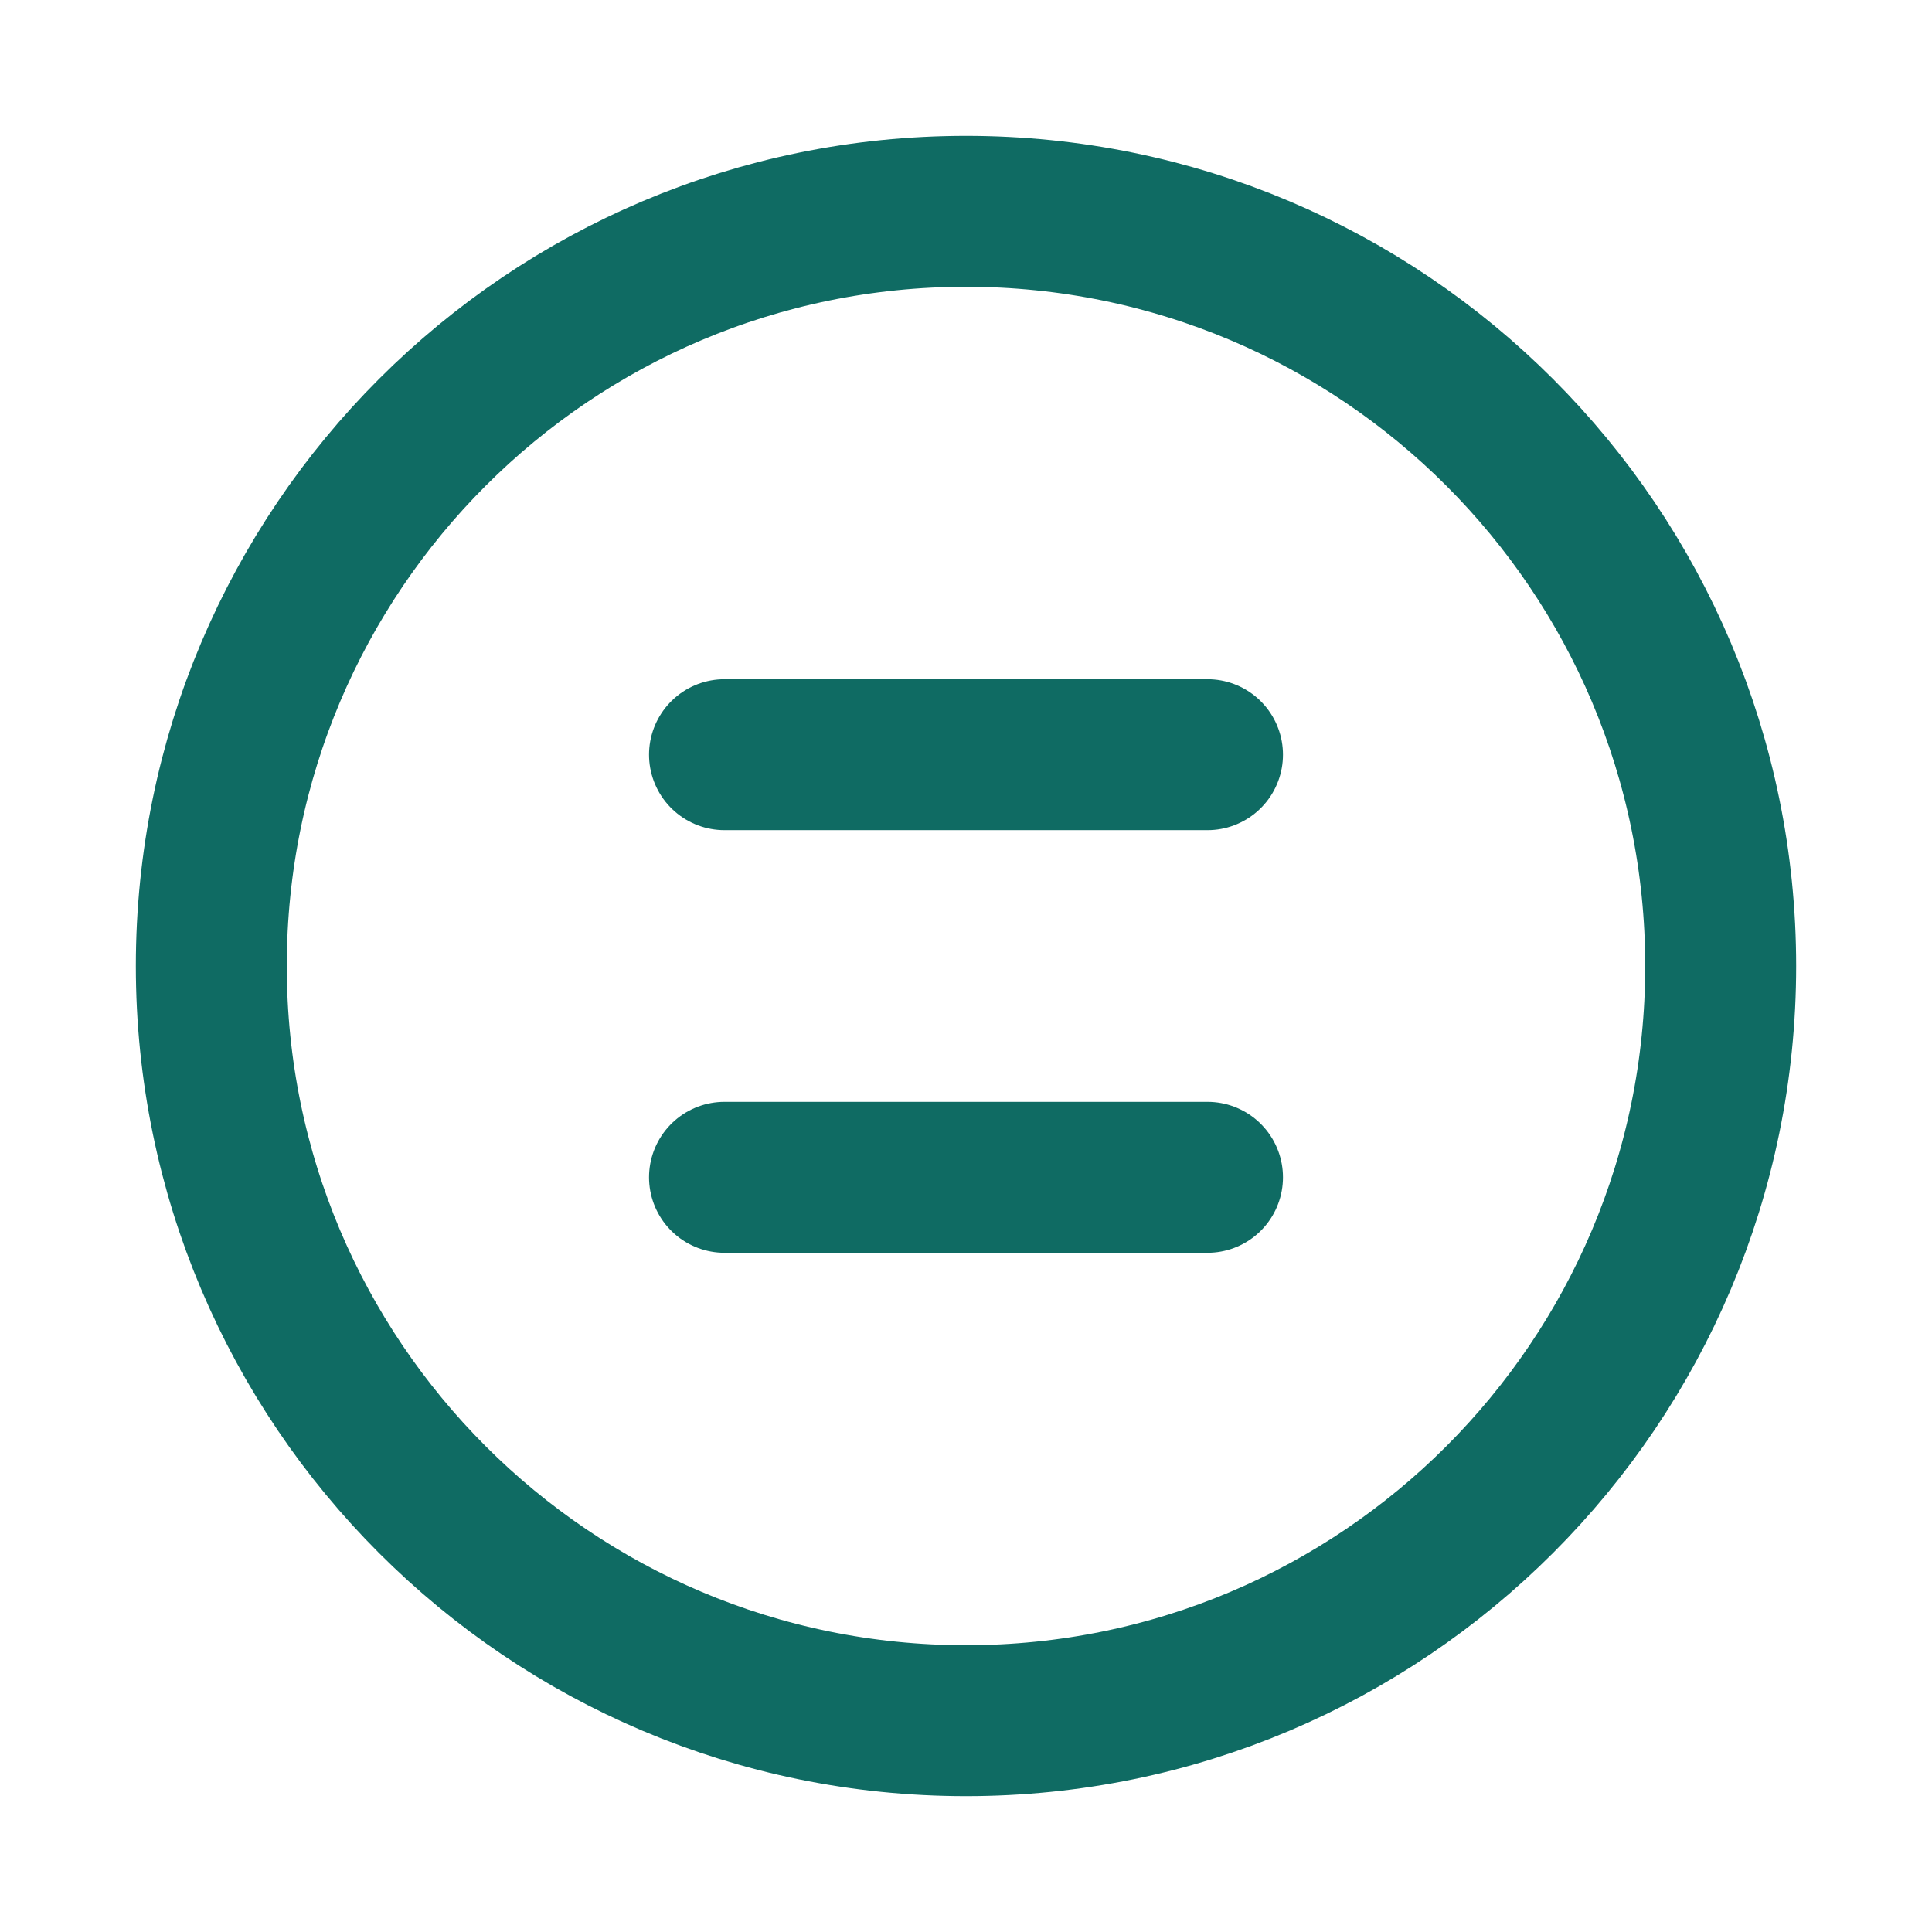
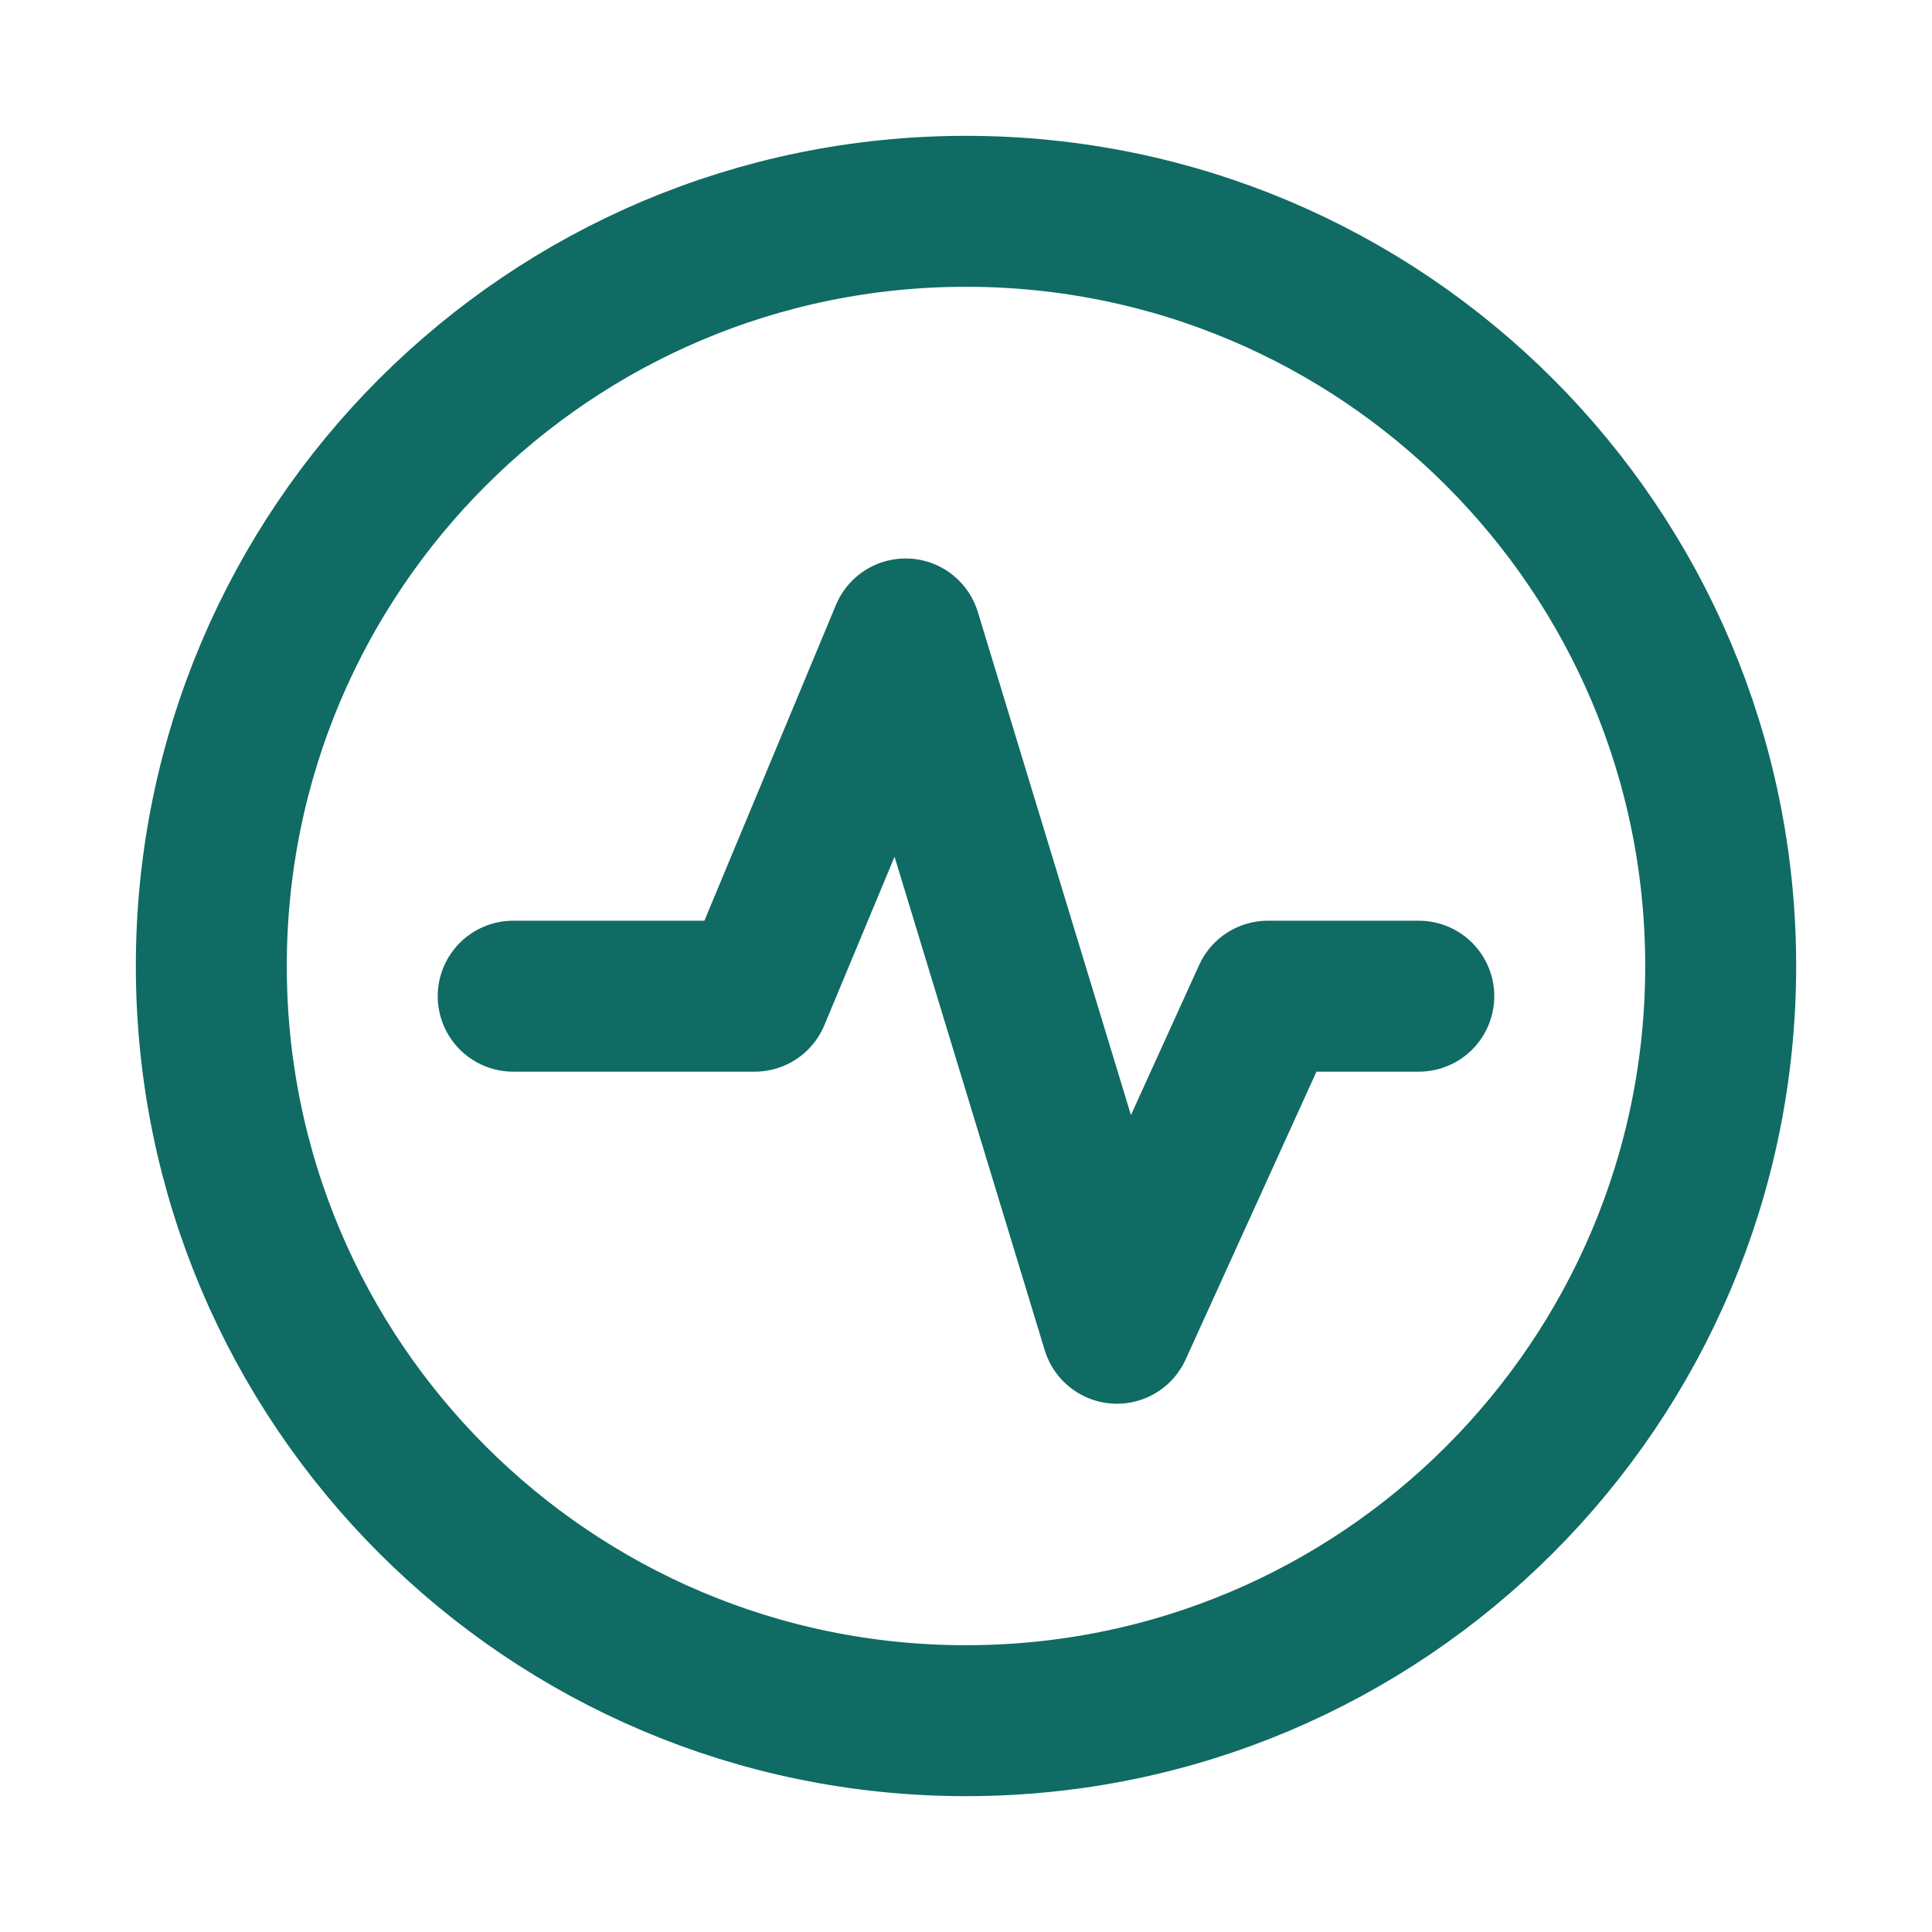
<svg xmlns="http://www.w3.org/2000/svg" viewBox="0 0 64 64" fill="none">
  <style>
    .mark { stroke: #0f6b63; }
    @media (prefers-color-scheme: dark) { .mark { stroke: #88d4c4; } }
  </style>
  <g class="mark" stroke-width="5" stroke-linecap="round" stroke-linejoin="round">
    <circle cx="32" cy="32" r="25" />
-     <path d="M24 25h16M24 39h16" />
+     <path d="M17 33h8l5-12 7 23 5-11h5" />
  </g>
</svg>
